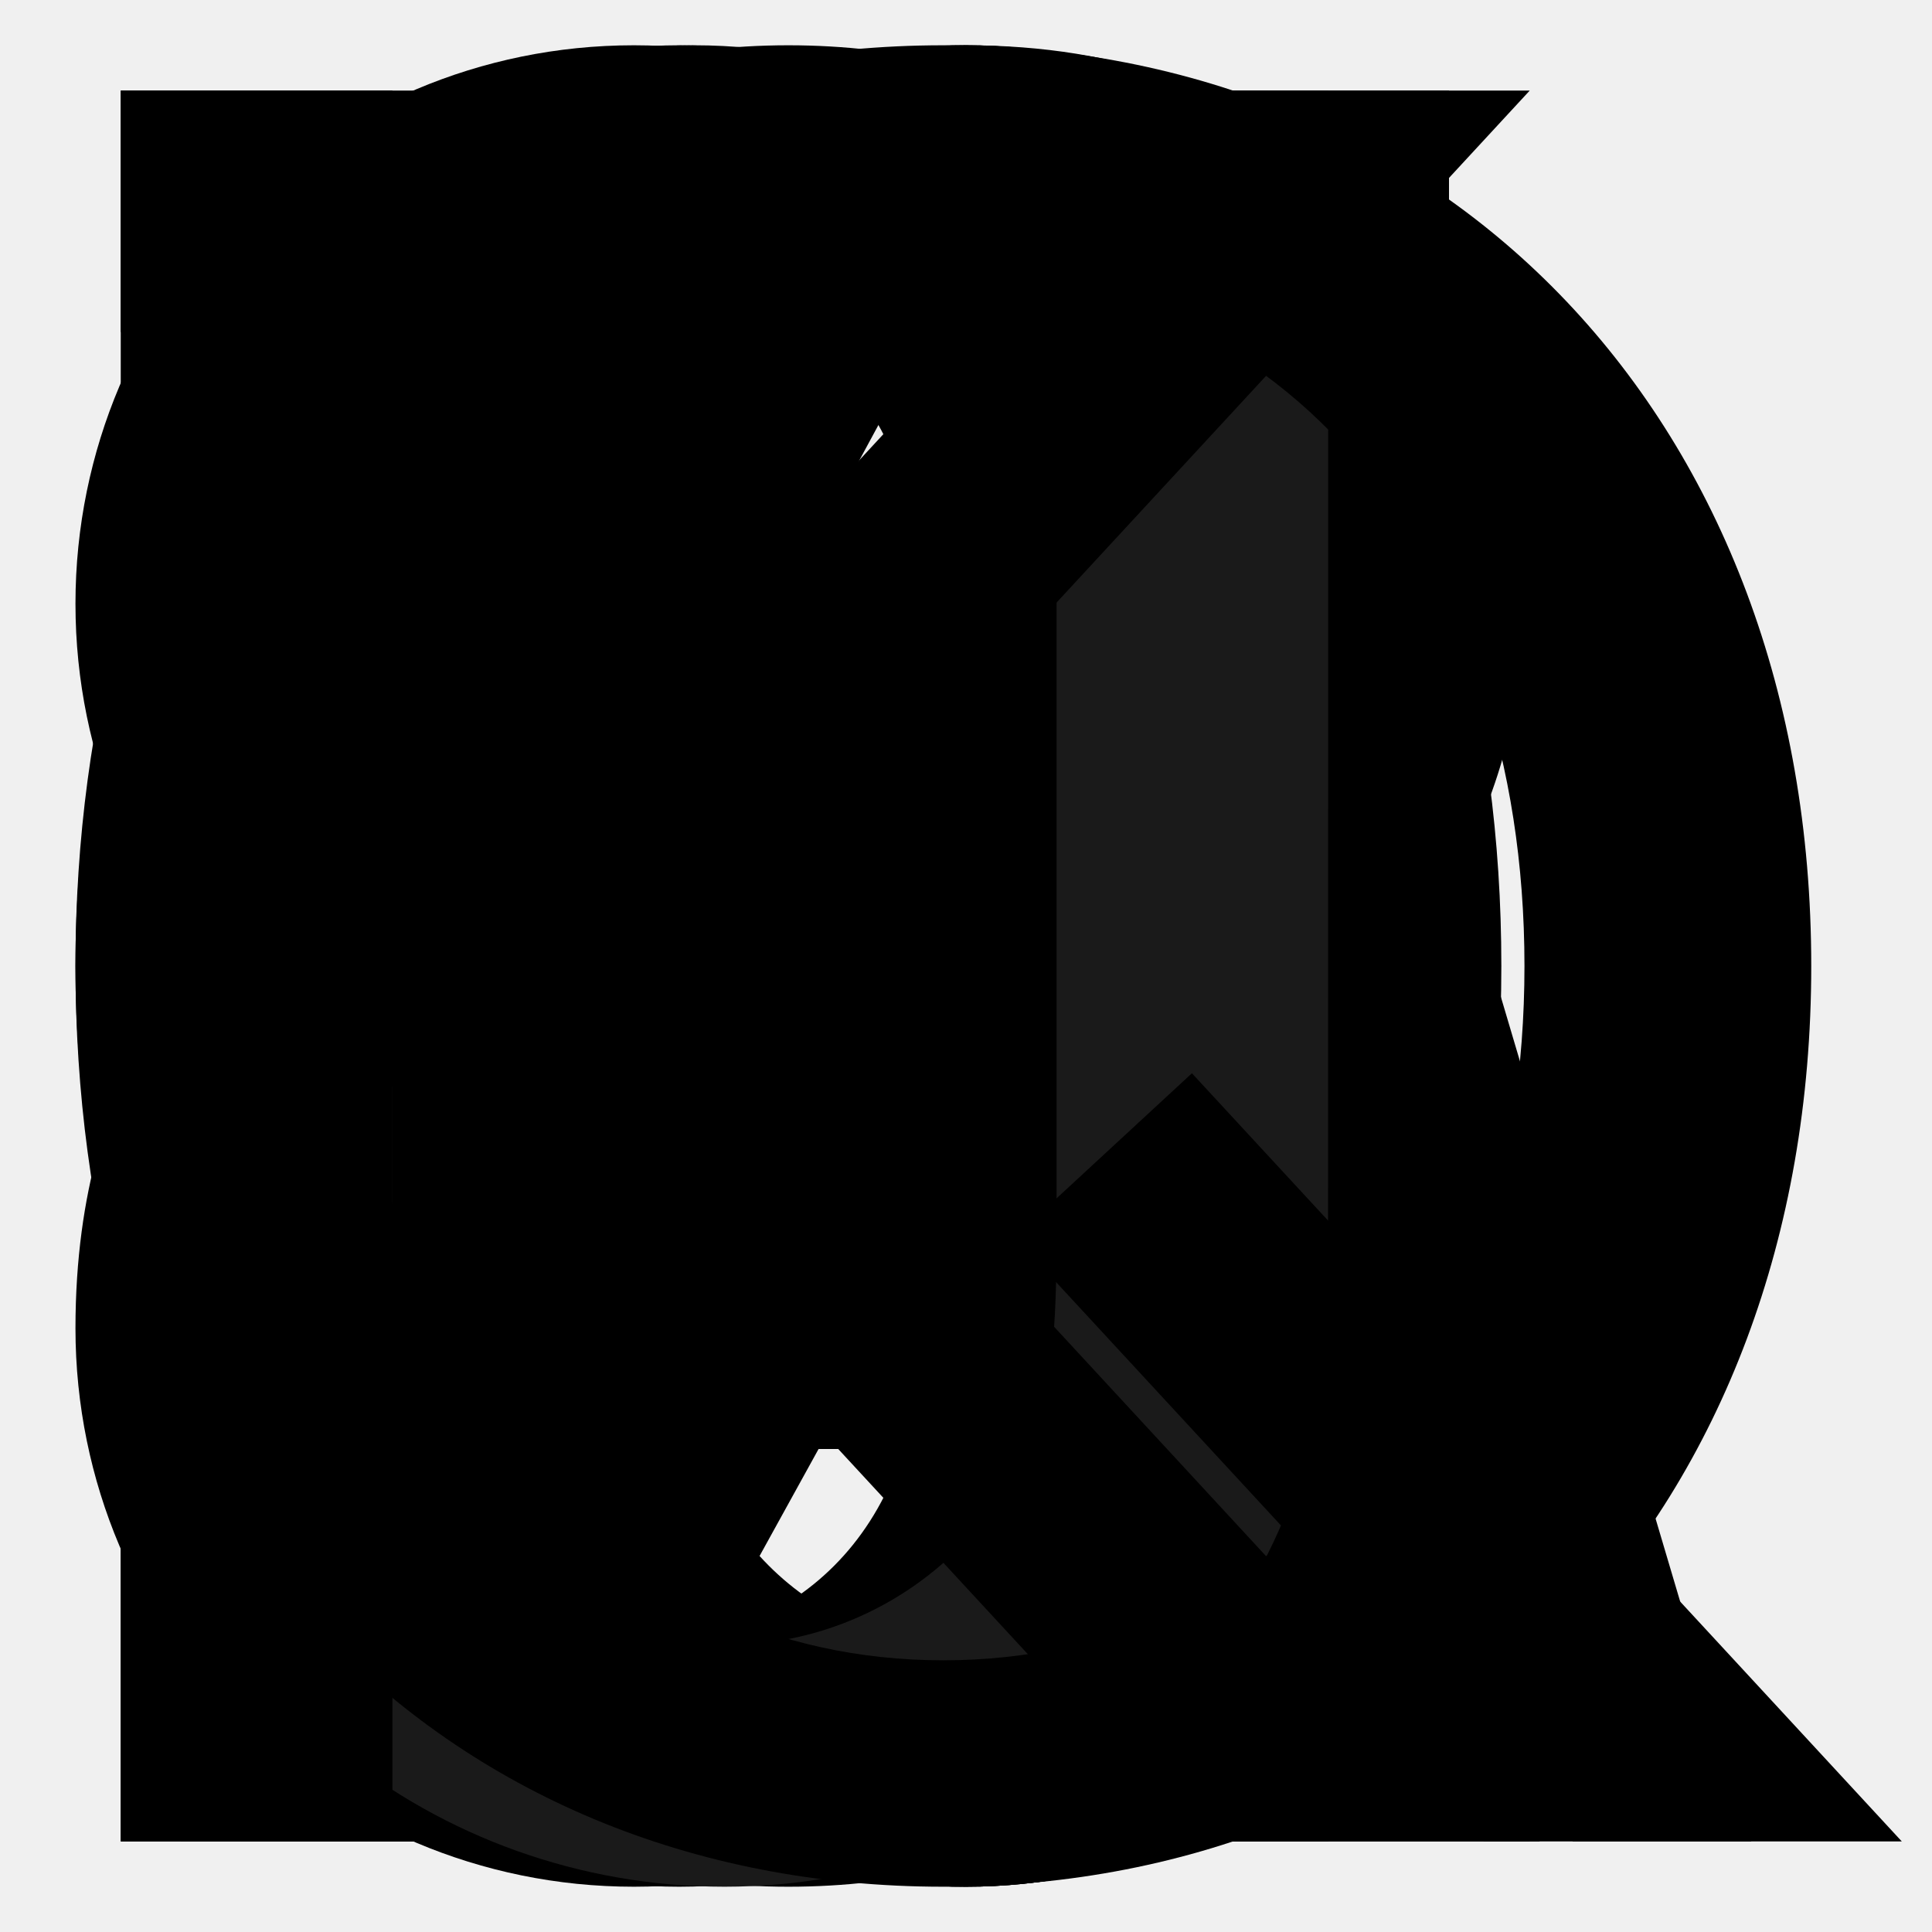
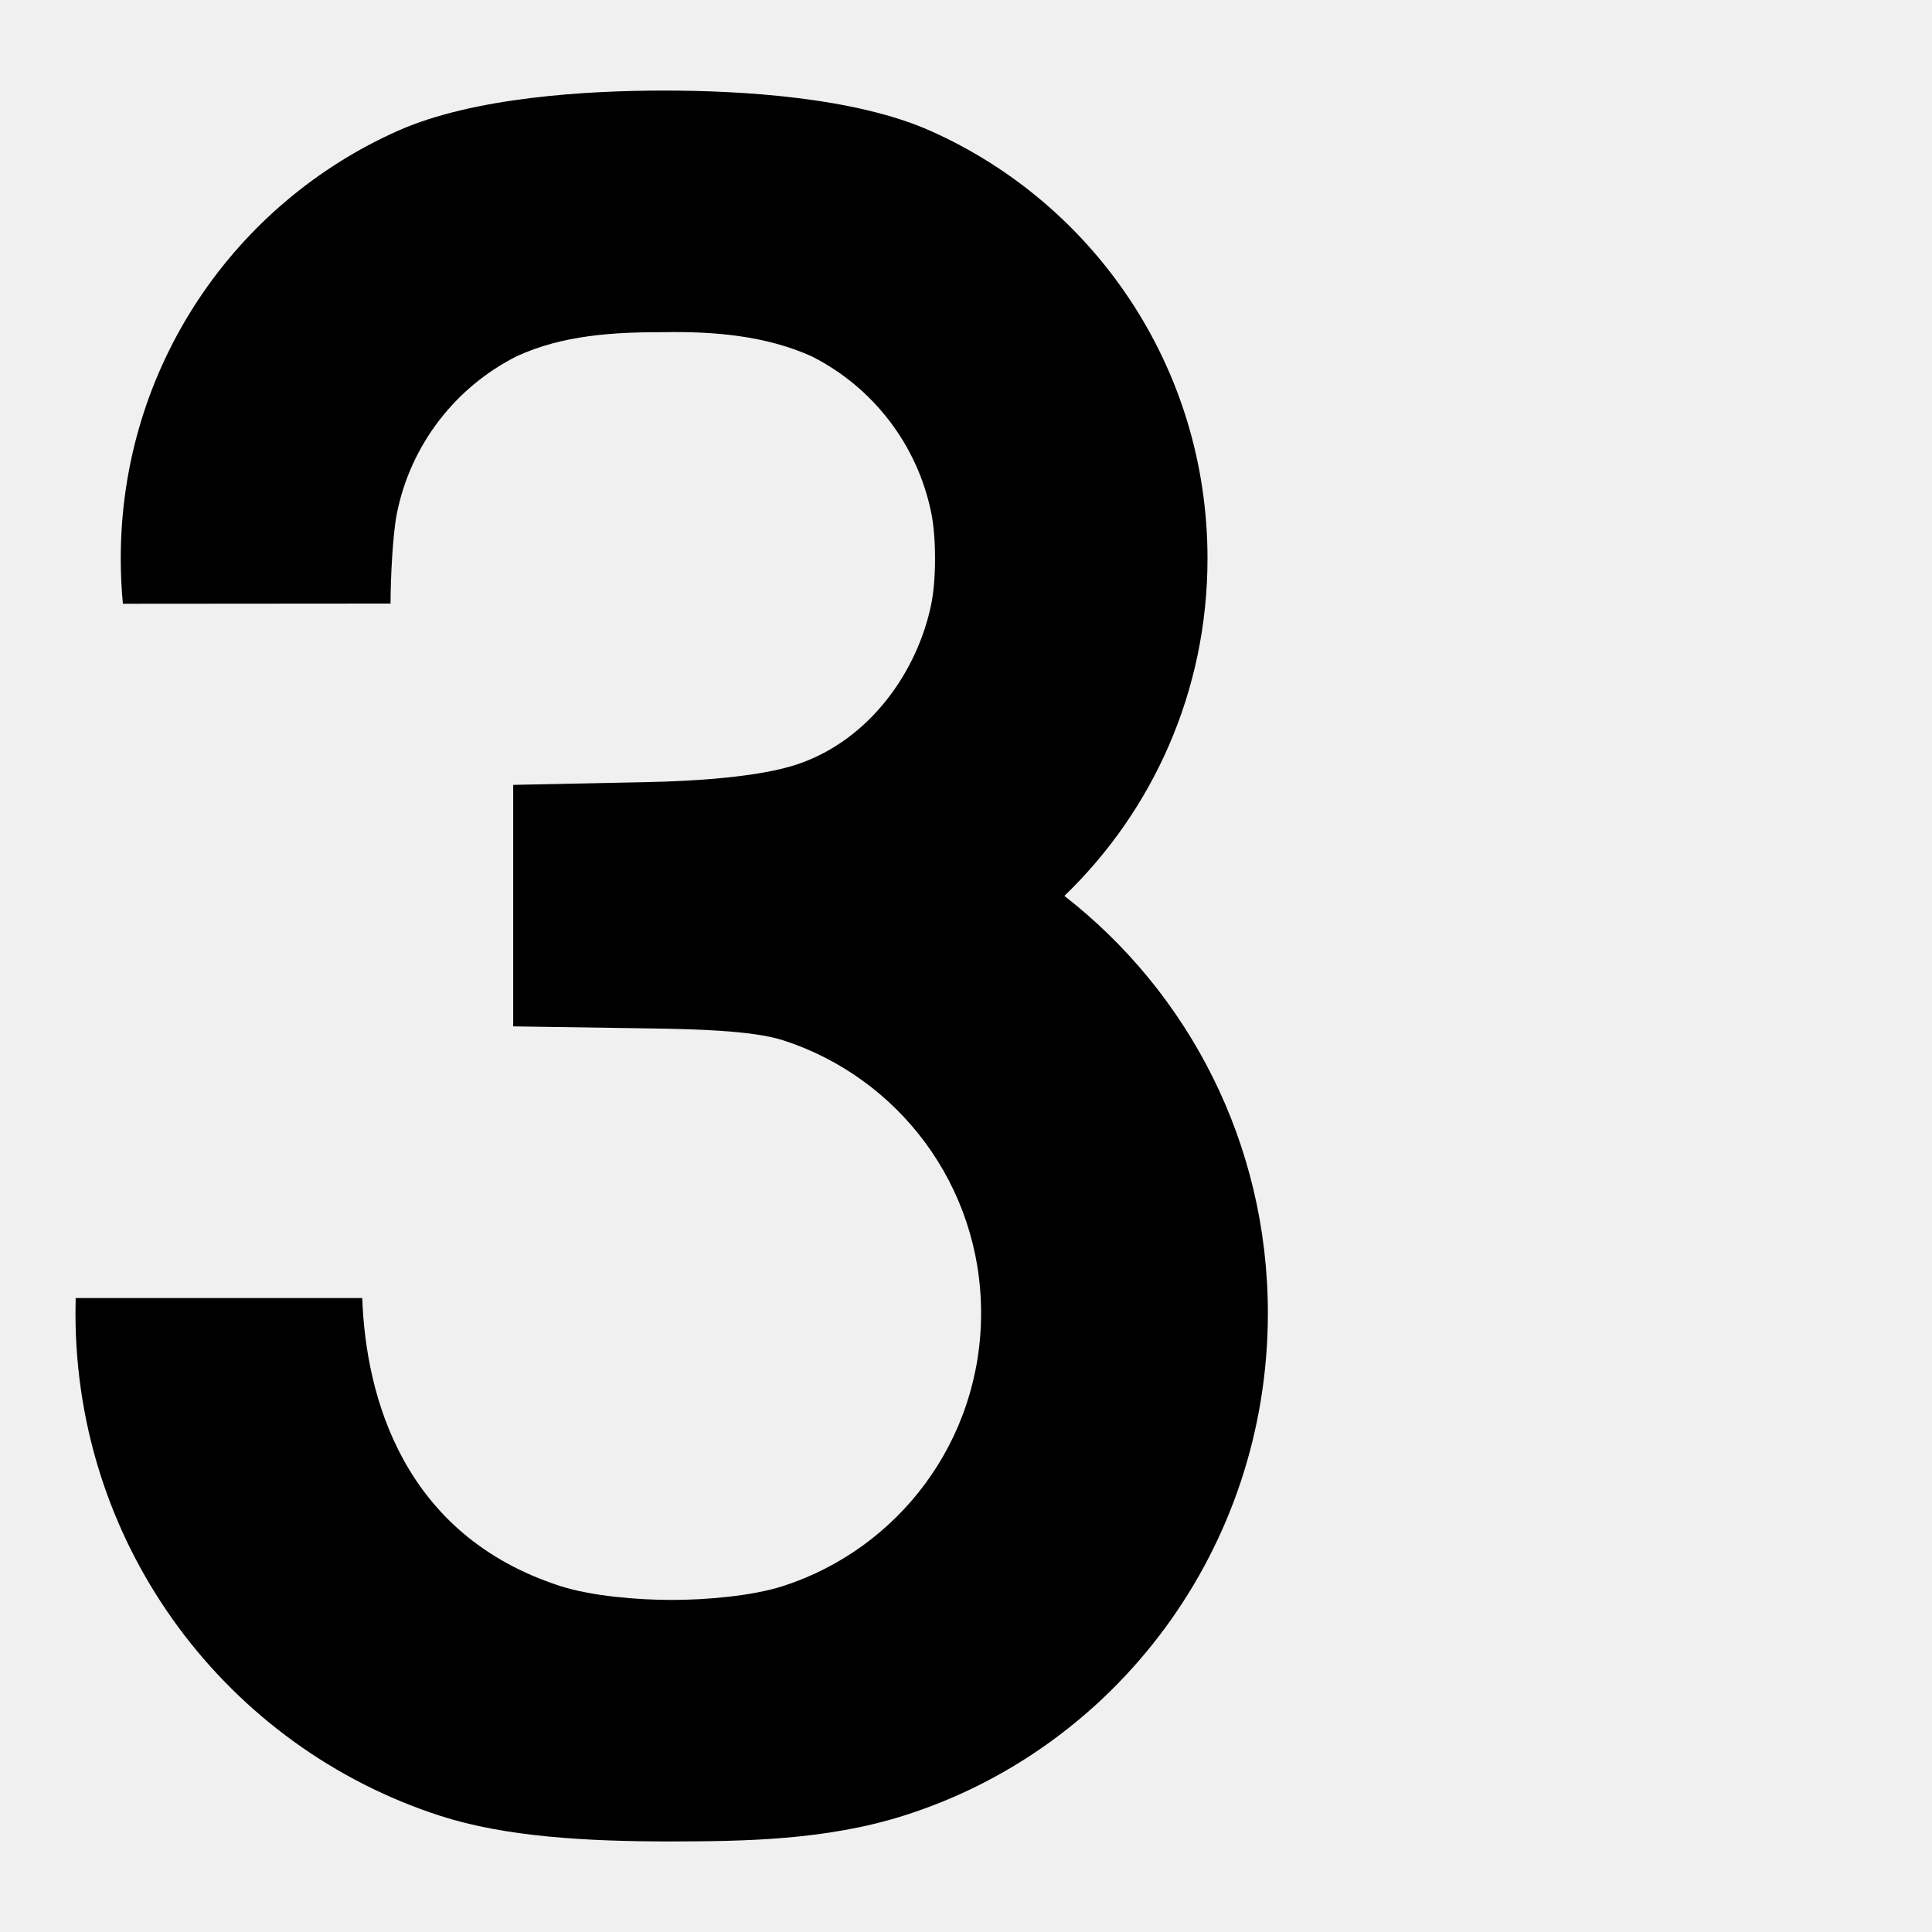
<svg xmlns="http://www.w3.org/2000/svg" width="512" height="512" viewBox="0 0 512 512" version="1.1" id="svg1">
  <defs id="defs1">
    <clipPath clipPathUnits="userSpaceOnUse" id="clipPath19">
      <rect style="fill:#ff0000;stroke:none;stroke-width:64;stroke-linejoin:miter;stroke-miterlimit:10;stroke-dasharray:none" id="rect20" width="460" height="464" x="33.247" y="-624" transform="rotate(90)" />
    </clipPath>
    <clipPath clipPathUnits="userSpaceOnUse" id="clipPath12">
      <rect style="opacity:1;fill:#f9f9f9;stroke:none;stroke-width:68;stroke-miterlimit:10;stroke-dasharray:none" id="rect12" width="448" height="464" x="32" y="24" />
    </clipPath>
    <clipPath clipPathUnits="userSpaceOnUse" id="clipPath13">
      <rect style="fill:#ffffff;fill-opacity:0.882;stroke:none;stroke-width:72;stroke-miterlimit:10;stroke-dasharray:none" id="rect14" width="492" height="464" x="0" y="24" />
    </clipPath>
    <clipPath clipPathUnits="userSpaceOnUse" id="clipPath13-7">
      <rect style="fill:#ffffff;fill-opacity:0.882;stroke:none;stroke-width:72;stroke-miterlimit:10;stroke-dasharray:none" id="rect14-5" width="492" height="464" x="0" y="24" />
    </clipPath>
  </defs>
-   <g id="layer4" style="display:inline;opacity:1">
+   <g id="layer4" style="display:none;opacity:1">
    <path id="path7" style="baseline-shift:baseline;display:inline;overflow:visible;opacity:1;vector-effect:none;fill:#000000;fill-opacity:1;stroke-miterlimit:10;enable-background:accumulate;stop-color:#000000" d="M 185.469,24 47.889,488 H 118.814 L 256.395,24 Z" />
    <rect style="opacity:1;fill:#000000;fill-opacity:1;stroke:none;stroke-width:68;stroke-miterlimit:10;stroke-dasharray:none" id="rect6" width="256" height="64" x="128" y="288" />
    <path id="path9" style="baseline-shift:baseline;display:inline;overflow:visible;opacity:1;vector-effect:none;fill:#000000;fill-opacity:1;stroke-miterlimit:10;enable-background:accumulate;stop-color:#000000" d="M 326.531,24 464.111,488 H 393.186 L 255.605,24 Z" />
-     <rect style="display:inline;opacity:1;fill:none;fill-opacity:1;mix-blend-mode:normal;stroke:none;stroke-width:68;stroke-miterlimit:10;stroke-dasharray:none" id="rect44" width="512" height="512" x="0" y="0" />
+     <rect style="display:inline;opacity:1;mix-blend-mode:normal;fill:none;fill-opacity:1;stroke:none;stroke-width:68;stroke-miterlimit:10;stroke-dasharray:none" id="rect44" width="512" height="512" x="0" y="0" />
  </g>
-   <g id="layer6" style="display:inline;opacity:1">
+   <g id="layer6" style="display:none;opacity:1">
    <path id="path5" style="opacity:1;fill:#000000;fill-opacity:1;stroke-width:64;stroke-miterlimit:10" d="M 208.936,12 C 89.145,12 20,121.243 20,256 c 0,134.757 69.145,244 188.936,244 119.791,0 188.936,-109.243 188.936,-244 0,-134.757 -69.145,-244 -188.936,-244 z m 0,63.074 C 318.148,75.074 321.908,224 321.908,256 c 0,32 -3.76,180.926 -112.973,180.926 C 99.723,436.926 95.963,288 95.963,256 c 0,-32 3.76,-180.926 112.973,-180.926 z" />
-     <rect style="display:inline;opacity:1;fill:none;fill-opacity:1;mix-blend-mode:normal;stroke:none;stroke-width:68;stroke-miterlimit:10;stroke-dasharray:none" id="rect43" width="512" height="512" x="0" y="0" />
+     <rect style="display:inline;opacity:1;mix-blend-mode:normal;fill:none;fill-opacity:1;stroke:none;stroke-width:68;stroke-miterlimit:10;stroke-dasharray:none" id="rect43" width="512" height="512" x="0" y="0" />
  </g>
-   <g id="layer5" style="display:inline;opacity:1;fill:#000000;fill-opacity:1">
+   <g id="layer5" style="display:none;opacity:1;fill:#000000;fill-opacity:1">
    <path id="rect1" style="opacity:1;fill:#000000;fill-opacity:1;stroke-width:68;stroke-miterlimit:10" d="M 150.662,24 32.012,104.898 v 71.461 L 128,116.912 V 488 h 72 V 24 Z" />
    <rect style="display:inline;opacity:1;mix-blend-mode:normal;fill:none;fill-opacity:1;stroke:none;stroke-width:68;stroke-miterlimit:10;stroke-dasharray:none" id="rect39" width="512" height="512" x="0" y="0" />
  </g>
-   <g id="layer10" style="display:inline">
+   <g id="layer10" style="display:none">
    <path id="path2" style="opacity:1;fill:#000000;fill-opacity:1;stroke-width:68;stroke-miterlimit:10" d="M 256,12 C 174.262,12 108,78.262 108,160 h 72.01 c -0.007,-0.525 -0.01,-1.052 -0.01,-1.58 0,-47.362 27.83,-82.76 76,-82.76 48.17,0 76,35.397 76,82.76 0,18.593 -4.509,34.983 -12.791,48.211 -7.589,12.121 -27.38,25.216 -39.658,32.697 L 175.3,302.851 A 148.648,148.648 119.322 0 0 104,429.791 V 488 H 408 V 424 H 176 v -4.704 a 66.306,66.306 119.322 0 1 31.804,-56.623 l 129.362,-78.824 -0.014,-0.082 C 378.869,256.415 404,209.886 404,160 404,78.262 337.738,12 256,12 Z" />
    <rect style="display:inline;opacity:1;mix-blend-mode:normal;fill:none;fill-opacity:1;stroke:none;stroke-width:68;stroke-miterlimit:10;stroke-dasharray:none" id="rect42" width="512" height="512" x="0" y="0" />
  </g>
-   <g id="g17" style="display:inline">
+   <g id="g17" style="display:none">
    <path id="path17" style="opacity:1;fill:#000000;fill-opacity:1;stroke-width:68;stroke-miterlimit:10" d="M 184,12 C 102.262,12 36,78.262 36,160 h 72.01 c -0.007,-0.525 -0.01,-1.052 -0.01,-1.58 0,-47.362 27.83,-82.76 76,-82.76 48.17,0 76,35.397 76,82.76 0,18.593 -4.509,34.983 -12.791,48.211 -7.589,12.121 -27.38,25.216 -39.658,32.697 L 32,346.297 V 424 425.926 488 H 336 V 424 H 35.16 l 230.006,-140.15 -0.014,-0.082 c 41.717,-27.353 66.847,-73.882 66.848,-123.768 0,-81.738 -66.262,-148 -148,-148 z" />
    <rect style="display:inline;opacity:1;mix-blend-mode:normal;fill:none;fill-opacity:1;stroke:none;stroke-width:68;stroke-miterlimit:10;stroke-dasharray:none" id="rect41" width="512" height="512" x="0" y="0" />
  </g>
-   <g id="layer7" style="display:inline;opacity:1">
+   <g id="layer14" style="display:none">
+     <rect style="display:inline;mix-blend-mode:normal;fill:none;fill-opacity:1;stroke:none;stroke-width:68;stroke-miterlimit:10;stroke-dasharray:none" id="rect41-3" width="512" height="512" x="0" y="0" />
+     <path id="rect3" style="fill:#000000;stroke-width:70;stroke-miterlimit:10;stroke-opacity:0.922" d="m 176,24 c -6.627,0 -17.385,-0.057 -23.984,0.531 C 84.546,30.549 32,86.913 32,156 c 0,4.046 0.18,8.049 0.533,12 H 104 V 156 C 104,119.67 132.205,90.171 168.002,88.115 170.207,87.989 173.791,88 176,88 c 2.209,0 5.793,-0.011 7.998,0.115 C 219.795,90.171 247.46,119.674 248,156 c 0.313,21.062 -9.473,36.668 -22.859,52.684 L 32,439.758 V 488 H 326 V 424 H 136.404 L 284.811,246.445 C 303.749,223.788 320,190.95 320,156 320,86.913 267.454,30.549 199.984,24.531 193.385,23.943 182.628,24 176,24 Z" />
+   </g>
+   <g id="layer7" style="display:none;opacity:1">
    <path id="path22" style="opacity:1;fill:#000000;fill-opacity:1;stroke-width:68;stroke-miterlimit:10" d="M 180,12 C 104.453,12 43.083,72.213 42.014,146.894 H 110 c 3.991,-44.819 34,-71.415 70,-71.415 39.514,0 68,30.716 68,69.431 0,25.37 -12.65,48.479 -33.409,60.56 -15.167,8.826 -44.978,10.553 -62.727,11.276 L 128,217.719 v 55.545 l 23.916,0.658 c 17.756,0.489 47.126,2.414 63.014,10.055 22.529,10.836 40.756,33.114 40.756,71.21 0,60.644 -44.769,81.333 -76,81.333 -47.378,0 -73.837,-38.959 -77.686,-75.382 H 32.213 C 36.369,438.522 100.946,500 180,500 261.738,500 328,434.277 328,353.203 328,309.925 309.118,271.021 279.08,244.154 303.17,219.512 318,185.913 318,148.878 318,73.282 256.215,12 180,12 Z" />
    <rect style="display:inline;opacity:1;mix-blend-mode:normal;fill:none;fill-opacity:1;stroke:none;stroke-width:68;stroke-miterlimit:10;stroke-dasharray:none" id="rect38" width="512" height="512" x="0" y="0" />
  </g>
-   <g id="layer8" style="display:inline;opacity:1">
+   <g id="layer15">
+     <path id="path27" style="fill:#ffff00;stroke-width:70;stroke-miterlimit:10;stroke-opacity:0.922" d="m -188.654,196.013 c -6.627,0 -17.385,-0.057 -23.984,0.531 -67.47,6.018 -120.016,62.382 -120.016,131.469 0,69.087 52.546,125.451 120.016,131.469 6.599,0.589 17.357,0.531 23.984,0.531 6.627,0 17.385,0.057 23.984,-0.531 67.47,-6.018 120.016,-62.382 120.016,-131.469 0,-69.087 -52.546,-125.451 -120.016,-131.469 -6.599,-0.589 -17.357,-0.531 -23.984,-0.531 z m 0,64 c 2.209,0 5.793,-0.011 7.998,0.115 35.797,2.056 64.002,31.555 64.002,67.885 0,36.33 -28.205,65.829 -64.002,67.885 -2.205,0.127 -5.789,0.115 -7.998,0.115 -2.209,0 -5.793,0.011 -7.998,-0.115 -35.797,-2.056 -64.002,-31.555 -64.002,-67.885 0,-36.33 28.205,-65.829 64.002,-67.885 2.205,-0.127 5.789,-0.115 7.998,-0.115 z" />
+     <path id="path52" style="fill:#000000;fill-opacity:1;stroke:none;stroke-width:70;stroke-miterlimit:10;stroke-opacity:0.776" d="M 176,24 C 155.6,24 125.544,25.742 105.504,34.641 62.115,53.907 32,97.307 32,148 c 0,4.049 0.193,8.052 0.568,12 L 103.5,159.947 c 0,-6.917 0.597,-18.499 1.68,-23.895 3.666,-18.273 15.586,-33.492 31.734,-41.631 12.232,-5.658 25.824,-6.408 39.086,-6.396 13.265,-0.218 26.848,0.913 39.086,6.396 16.148,8.139 28.069,23.358 31.734,41.631 1.304,6.501 1.304,17.393 0,23.895 -3.585,17.873 -16.231,36.019 -35.33,42.541 -10.437,3.564 -28.442,4.535 -39.486,4.765 L 136,208 v 64 l 36.002,0.539 c 11.045,0.165 27.27,0.467 35.609,3.172 C 238.086,285.599 260,314.146 260,348 c 0,33.854 -21.914,62.401 -52.389,72.289 C 199.221,423.011 186.832,424 178,424 c -8.832,0 -21.221,-0.989 -29.611,-3.711 C 106.9,406.828 96.946,370.294 96,344 H 20.055 C 20.018,345.329 20,346.662 20,348 c 0,62.441 40.469,115.082 96.717,133.232 17.082,5.512 38.545,6.794 61.283,6.768 19.416,-0.023 40.886,-0.36 61.283,-6.768 C 295.67,463.518 336,410.441 336,348 336,302.947 314.933,262.995 282.07,237.42 305.477,214.89 320,183.204 320,148 320,97.307 289.885,53.907 246.496,34.641 226.552,25.785 196.649,24 176,24 Z" />
+   </g>
+   <g id="layer8" style="display:none;opacity:1">
    <path id="rect2" style="opacity:1;fill:#000000;fill-opacity:1;stroke-width:64;stroke-miterlimit:10" d="M 203.424,24 32,340.908 V 384 h 248 v 104 h 72 V 384 h 80 V 320 H 352 V 24 H 280.736 280 Z M 280,25.361 V 320 H 120.619 Z" />
    <path style="baseline-shift:baseline;display:inline;overflow:visible;opacity:1;vector-effect:none;fill:#000000;fill-opacity:1;stroke-miterlimit:10;enable-background:accumulate;stop-color:#000000" d="M 88,368 283.359,6.847" id="path6" clip-path="url(#clipPath12)" />
    <rect style="display:inline;opacity:1;mix-blend-mode:normal;fill:none;fill-opacity:1;stroke:none;stroke-width:68;stroke-miterlimit:10;stroke-dasharray:none" id="rect35" width="512" height="512" x="0" y="0" />
  </g>
-   <g id="g20" style="display:inline">
+   <g id="g20" style="display:none">
    <path id="path21" style="opacity:1;fill:#000000;fill-opacity:1;stroke:none;stroke-width:68;stroke-miterlimit:10" d="m 139.145,24 -24,244.223 L 256,268 c 48,-0.076 76,36 76,84 0,48 -28,84 -76,84 -44.902,0 -72.225,-34.781 -77,-74.861 H 108.283 C 113.111,439.179 177.811,500 256,500 c 81.738,2e-5 148,-66.262 148,-148 2e-5,-81.738 -66.262,-148 -148,-148 H 189.455 L 200.855,88 H 384 V 24 Z" />
    <rect style="display:inline;opacity:1;mix-blend-mode:normal;fill:none;fill-opacity:1;stroke:none;stroke-width:68;stroke-miterlimit:10;stroke-dasharray:none" id="rect40" width="512" height="512" x="0" y="0" />
  </g>
-   <g id="layer11" style="display:inline">
+   <g id="layer11" style="display:none">
    <path id="path3" style="display:inline;fill:#000000;fill-opacity:1;stroke-width:68;stroke-miterlimit:10" d="M 256,12 C 152,12 96,88 96,256 c 0,52.864 1.619,84.39 14.391,132.055 C 125.764,445.425 176.636,500 256,500 c 81.738,-2.2e-4 148,-66.262 148,-148 0,-85.159 -63.409,-148 -148,-148 -31.517,0 -67.342,12.342 -88.752,36.131 C 166.409,129.584 198.522,76 256,76 c 39.478,0 66.381,26.707 79.262,84 H 405 C 390.056,59.615 337.576,12 256,12 Z m -1.996,256 C 295.055,268 332,296 332,352 c 0,56 -36.945,84 -77.996,84 -41.05,0 -77.996,-28 -77.996,-84 0,-57.71 36.945,-84 77.996,-84 z" />
    <text xml:space="preserve" style="font-size:192px;font-family:FreeSans;-inkscape-font-specification:FreeSans;letter-spacing:0px;word-spacing:0px;writing-mode:lr-tb;direction:ltr;fill:#d40000;fill-opacity:0.882;stroke-width:68;stroke-miterlimit:10" x="-352" y="96" id="text15">
      <tspan id="tspan15" x="-352" y="96" />
    </text>
    <rect style="display:inline;opacity:1;mix-blend-mode:normal;fill:none;fill-opacity:1;stroke:none;stroke-width:68;stroke-miterlimit:10;stroke-dasharray:none" id="rect36" width="512" height="512" x="0" y="0" />
  </g>
-   <g id="g13" style="display:inline">
+   <g id="g13" style="display:none">
    <path id="circle1" style="display:inline;fill:#000000;stroke-width:68;stroke-miterlimit:10" d="m 176.428,24 -138.789,251.641 -0.002,0.002 c -0.039,0.047 -0.079,0.092 -0.115,0.137 C 29.64,290.739 20,314.67 20,352 c 0,81.738 66.262,148 148,148 81.738,0 148,-66.262 148,-148 0,-81.738 -66.262,-148 -148,-148 -4.56,0 -9.072,0.206 -13.527,0.609 L 254.086,24 Z M 168,268 c 40,0 76,28 76,84 0,56 -36,84 -76,84 -40,0 -76,-28 -76,-84 0,-56 36,-84 76,-84 z" />
    <rect style="display:inline;opacity:1;mix-blend-mode:normal;fill:none;fill-opacity:1;stroke:none;stroke-width:68;stroke-miterlimit:10;stroke-dasharray:none" id="rect34" width="512" height="512" x="0" y="0" />
  </g>
-   <g id="layer12" style="display:inline">
+   <g id="layer12" style="display:none">
    <path id="rect27" style="fill:#000000;fill-opacity:1;stroke:none;stroke-width:68;stroke-miterlimit:10;stroke-dasharray:none" d="M 32,24 V 88 H 334.203 L 64.008,488 H 146.066 L 336,206.822 V 88 24 Z" />
    <rect style="display:inline;opacity:1;mix-blend-mode:normal;fill:none;fill-opacity:1;stroke:none;stroke-width:68;stroke-miterlimit:10;stroke-dasharray:none" id="rect33" width="512" height="512" x="0" y="0" />
  </g>
-   <g id="layer9" transform="translate(577.6758,3.98828)" style="display:inline">
+   <g id="layer9" transform="translate(577.6758,3.98828)" style="display:none">
    <path id="path23" style="display:inline;opacity:1;fill:#000000;fill-opacity:1;stroke-width:68;stroke-miterlimit:10" d="m -321.676,8.012 c -76.215,0 -138,61.785 -138,138 0,36.279 13.999,69.288 36.891,93.92 -28.857,27.007 -46.891,65.438 -46.891,108.08 0,81.738 66.262,148 148,148 81.738,0 148,-66.262 148,-148 0,-42.642 -18.033,-81.073 -46.891,-108.08 22.892,-24.632 36.891,-57.641 36.891,-93.92 0,-76.215 -61.785,-138 -138,-138 z m 0,64 c 40.369,0 68,32.393 68,70 0,37.604 -27.628,68 -68,68 -40.369,0 -68,-30.393 -68,-68 0,-37.604 27.628,-70 68,-70 z m -0.314,199 c 31.229,0 76,17.858 76,79 0,61.141 -44.769,82 -76,82 -31.229,0 -76,-20.858 -76,-82 0,-61.141 44.769,-79 76,-79 z" />
    <rect style="display:inline;opacity:1;mix-blend-mode:normal;fill:none;fill-opacity:1;stroke:none;stroke-width:68;stroke-miterlimit:10;stroke-dasharray:none" id="rect32" width="512" height="512" x="0" y="0" transform="translate(-577.6758,-3.98828)" />
  </g>
-   <g id="g27" style="display:inline">
+   <g id="g51" style="display:none">
+     <path id="path50" style="fill:#ffff00;stroke-width:70;stroke-miterlimit:10;stroke-opacity:0.922" d="m -188.654,196.013 c -6.627,0 -17.385,-0.057 -23.984,0.531 -67.47,6.018 -120.016,62.382 -120.016,131.469 0,69.087 52.546,125.451 120.016,131.469 6.599,0.589 17.357,0.531 23.984,0.531 6.627,0 17.385,0.057 23.984,-0.531 67.47,-6.018 120.016,-62.382 120.016,-131.469 0,-69.087 -52.546,-125.451 -120.016,-131.469 -6.599,-0.589 -17.357,-0.531 -23.984,-0.531 z m 0,64 c 2.209,0 5.793,-0.011 7.998,0.115 35.797,2.056 64.002,31.555 64.002,67.885 0,36.33 -28.205,65.829 -64.002,67.885 -2.205,0.127 -5.789,0.115 -7.998,0.115 -2.209,0 -5.793,0.011 -7.998,-0.115 -35.797,-2.056 -64.002,-31.555 -64.002,-67.885 0,-36.33 28.205,-65.829 64.002,-67.885 2.205,-0.127 5.789,-0.115 7.998,-0.115 z" />
+     <path id="path51" style="fill:#1a1a1a;fill-opacity:1;stroke:none;stroke-width:70;stroke-miterlimit:10;stroke-opacity:0.776" d="M 105.504,34.641 C 62.115,53.907 32,97.307 32,148 32,183.204 46.524,214.892 69.932,237.422 37.069,262.996 16,302.947 16,348 16,410.441 56.469,463.082 112.717,481.233 129.799,486.745 149.764,488 176,488 c 21.267,0.303 42.753,-0.797 63.283,-6.767 C 295.531,463.082 336,410.441 336,348 336,302.947 314.933,262.995 282.07,237.42 305.477,214.89 320,183.204 320,148 320,97.307 289.885,53.907 246.496,34.641 226.552,25.785 196.649,24 176,24 155.6,24 125.544,25.742 105.504,34.641 Z M 176,88.025 c 13.265,-0.218 26.849,0.913 39.086,6.396 16.148,8.139 28.068,23.358 31.734,41.631 1.304,6.501 1.304,17.394 0,23.895 -3.123,15.568 -12.237,28.919 -24.853,37.564 -10.876,7.453 -32.711,10.463 -45.967,10.463 -13.256,0 -35.091,-3.01 -45.967,-10.463 -12.616,-8.645 -21.73,-21.996 -24.853,-37.564 -1.304,-6.501 -1.304,-17.394 0,-23.895 3.666,-18.273 15.585,-33.492 31.734,-41.631 C 149.146,88.763 162.738,88.014 176,88.025 Z M 176,272 c 8.832,0 23.222,0.989 31.612,3.711 C 238.086,285.599 260,314.146 260,348 c 0,33.854 -21.914,62.401 -52.388,72.289 C 199.222,423.011 184.832,424 176,424 c -8.832,0 -23.222,-0.989 -31.612,-3.711 C 113.914,410.401 92,381.854 92,348 92,314.146 113.914,285.599 144.388,275.711 152.778,272.989 167.168,272 176,272 Z" />
+   </g>
+   <g id="g27" style="display:none">
    <path id="path24" style="display:inline;fill:#000000;stroke-width:68;stroke-miterlimit:10" d="m 159.572,488 138.789,-251.641 0.002,-0.002 c 0.039,-0.047 0.079,-0.092 0.115,-0.137 C 306.36,221.261 316,197.33 316,160 316,78.262 249.738,12 168,12 86.262,12 20,78.262 20,160 c 0,81.738 66.262,148 148,148 4.56,0 9.072,-0.206 13.527,-0.609 L 81.914,488 Z M 168,244 c -40,0 -76,-28 -76,-84 0,-56 36,-84 76,-84 40,0 76,28 76,84 0,56 -36,84 -76,84 z" />
    <rect style="display:inline;opacity:1;mix-blend-mode:normal;fill:none;fill-opacity:1;stroke:none;stroke-width:68;stroke-miterlimit:10;stroke-dasharray:none" id="rect31" width="512" height="512" x="0" y="0" />
  </g>
-   <g id="layer3" style="display:inline;opacity:1">
+   <g id="layer3" style="display:none;opacity:1">
    <path id="path1" style="display:inline;fill:#1a1a1a;stroke-width:64;stroke-miterlimit:10" d="m 280,24 v 182.373 c 0,0 10e-6,63.347 0,112.21 0,16.246 0.457,43.016 -4.847,58.293 C 263.203,411.294 230.487,436 192,436 153.513,436 120.797,411.294 108.847,376.876 103.543,361.6 104,334.83 104,318.583 V 288 H 32 l 0.024,26.583 c 0.015,16.246 -0.257,42.728 2.811,58.657 C 48.965,446.618 115.087,500 192,500 c 76.802,0 142.897,-54.162 157.122,-126.765 3.119,-15.918 2.83,-42.405 2.832,-58.651 L 352,24 Z" />
    <rect style="display:inline;opacity:1;mix-blend-mode:normal;fill:none;fill-opacity:1;stroke:none;stroke-width:68;stroke-miterlimit:10;stroke-dasharray:none" id="rect30" width="512" height="512" x="0" y="0" />
  </g>
-   <g id="layer2" style="display:inline;opacity:1">
+   <g id="layer2" style="display:none;opacity:1">
    <path id="path10" style="opacity:1;fill:#000000;fill-opacity:1;stroke-width:64;stroke-miterlimit:10" d="M 250,12 C 116,12 20,112 20,256 c -1e-6,144 96,244 230,244 C 384,500 480,400 480,256 480,112 384,12 250,12 Z m 0,60 c 89.722,0 154,75.41 154,184 0,108.59 -64.278,184 -154,184 C 160.278,440 96,364.59 96,256 96,147.41 160.278,72 250,72 Z" />
    <path style="baseline-shift:baseline;display:inline;overflow:visible;opacity:1;mix-blend-mode:normal;vector-effect:none;stroke-miterlimit:10;enable-background:accumulate;stop-color:#000000;stop-opacity:1" d="M 315.871,284.424 268.867,327.859 416.854,488 H 504 Z" id="path19" />
    <rect style="display:inline;opacity:1;mix-blend-mode:normal;fill:none;fill-opacity:1;stroke:none;stroke-width:68;stroke-miterlimit:10;stroke-dasharray:none" id="rect29" width="512" height="512" x="0" y="0" />
  </g>
-   <g id="layer1" style="display:inline;opacity:1;mix-blend-mode:normal">
+   <g id="layer1" style="display:none;opacity:1;mix-blend-mode:normal">
    <rect style="display:inline;opacity:1;fill:#000000;fill-opacity:1;stroke-width:52;stroke-linejoin:round;stroke-miterlimit:10" id="rect8" width="72" height="464" x="32" y="24" />
    <path id="path8" style="baseline-shift:baseline;display:inline;overflow:visible;opacity:1;vector-effect:none;stroke-miterlimit:10;enable-background:accumulate;stop-color:#000000;stop-opacity:1" d="M 318.248,24 103.855,256 318.248,488 h 87.146 L 190.998,256 405.395,24 Z" />
    <rect style="fill:none;fill-opacity:1;stroke:none;stroke-width:68;stroke-miterlimit:10;stroke-dasharray:none" id="rect37" width="512" height="512" x="0" y="0" />
  </g>
  <g id="layer13" style="display:none">
    <circle style="display:inline;fill:#aa0000;fill-opacity:0.738;stroke-width:68;stroke-miterlimit:10" id="circle5" cx="276.303" cy="363.554" r="148" />
    <path id="path11" style="display:inline;fill:#aa0000;fill-opacity:0.738;stroke-width:68;stroke-miterlimit:10" d="m 352.303,363.554 c 0,56 -36,84 -76,84 -40,0 -76,-28 -76,-84 0,-56 36,-84 76,-84 40,0 76,28 76,84 z" />
    <text xml:space="preserve" style="font-size:192px;font-family:FreeSans;-inkscape-font-specification:FreeSans;letter-spacing:0px;word-spacing:0px;writing-mode:lr-tb;direction:ltr;display:inline;fill:#000000;fill-opacity:1;stroke-width:68;stroke-miterlimit:10" x="315.336" y="197.419" id="text14">
      <tspan id="tspan14" x="315.336" y="197.419" style="font-style:normal;font-variant:normal;font-weight:600;font-stretch:normal;font-family:FreeSans;-inkscape-font-specification:'FreeSans Semi-Bold'">6</tspan>
    </text>
    <path id="path16" style="display:inline;fill:#aa0000;stroke-width:68;stroke-miterlimit:10" d="m 328.961,340.84 c 0,81.738 -66.262,148 -148,148 -81.738,0 -148,-66.262 -148,-148 0,-37.33 9.64,-61.261 17.522,-76.22 3.833,-4.642 21.408,-24.014 25.826,-28.432 26.783,-26.783 63.783,-43.348 104.652,-43.348 81.738,0 148,66.262 148,148 z" />
    <path id="path18" style="display:inline;fill:#f9f9f9;fill-opacity:1;stroke-width:68;stroke-miterlimit:10" d="m 256.961,340.84 c 0,56 -36,84 -76,84 -40,0 -76,-28 -76,-84 0,-56 36,-84 76,-84 40,0 76,28 76,84 z" />
    <path style="display:inline;fill:none;fill-opacity:0.882;stroke:#aa0000;stroke-width:68;stroke-miterlimit:10;stroke-dasharray:none" d="M 67.179,292.482 254.06,-46.353" id="path20" clip-path="url(#clipPath13-7)" transform="translate(12.96093,-11.16029)" />
  </g>
</svg>
